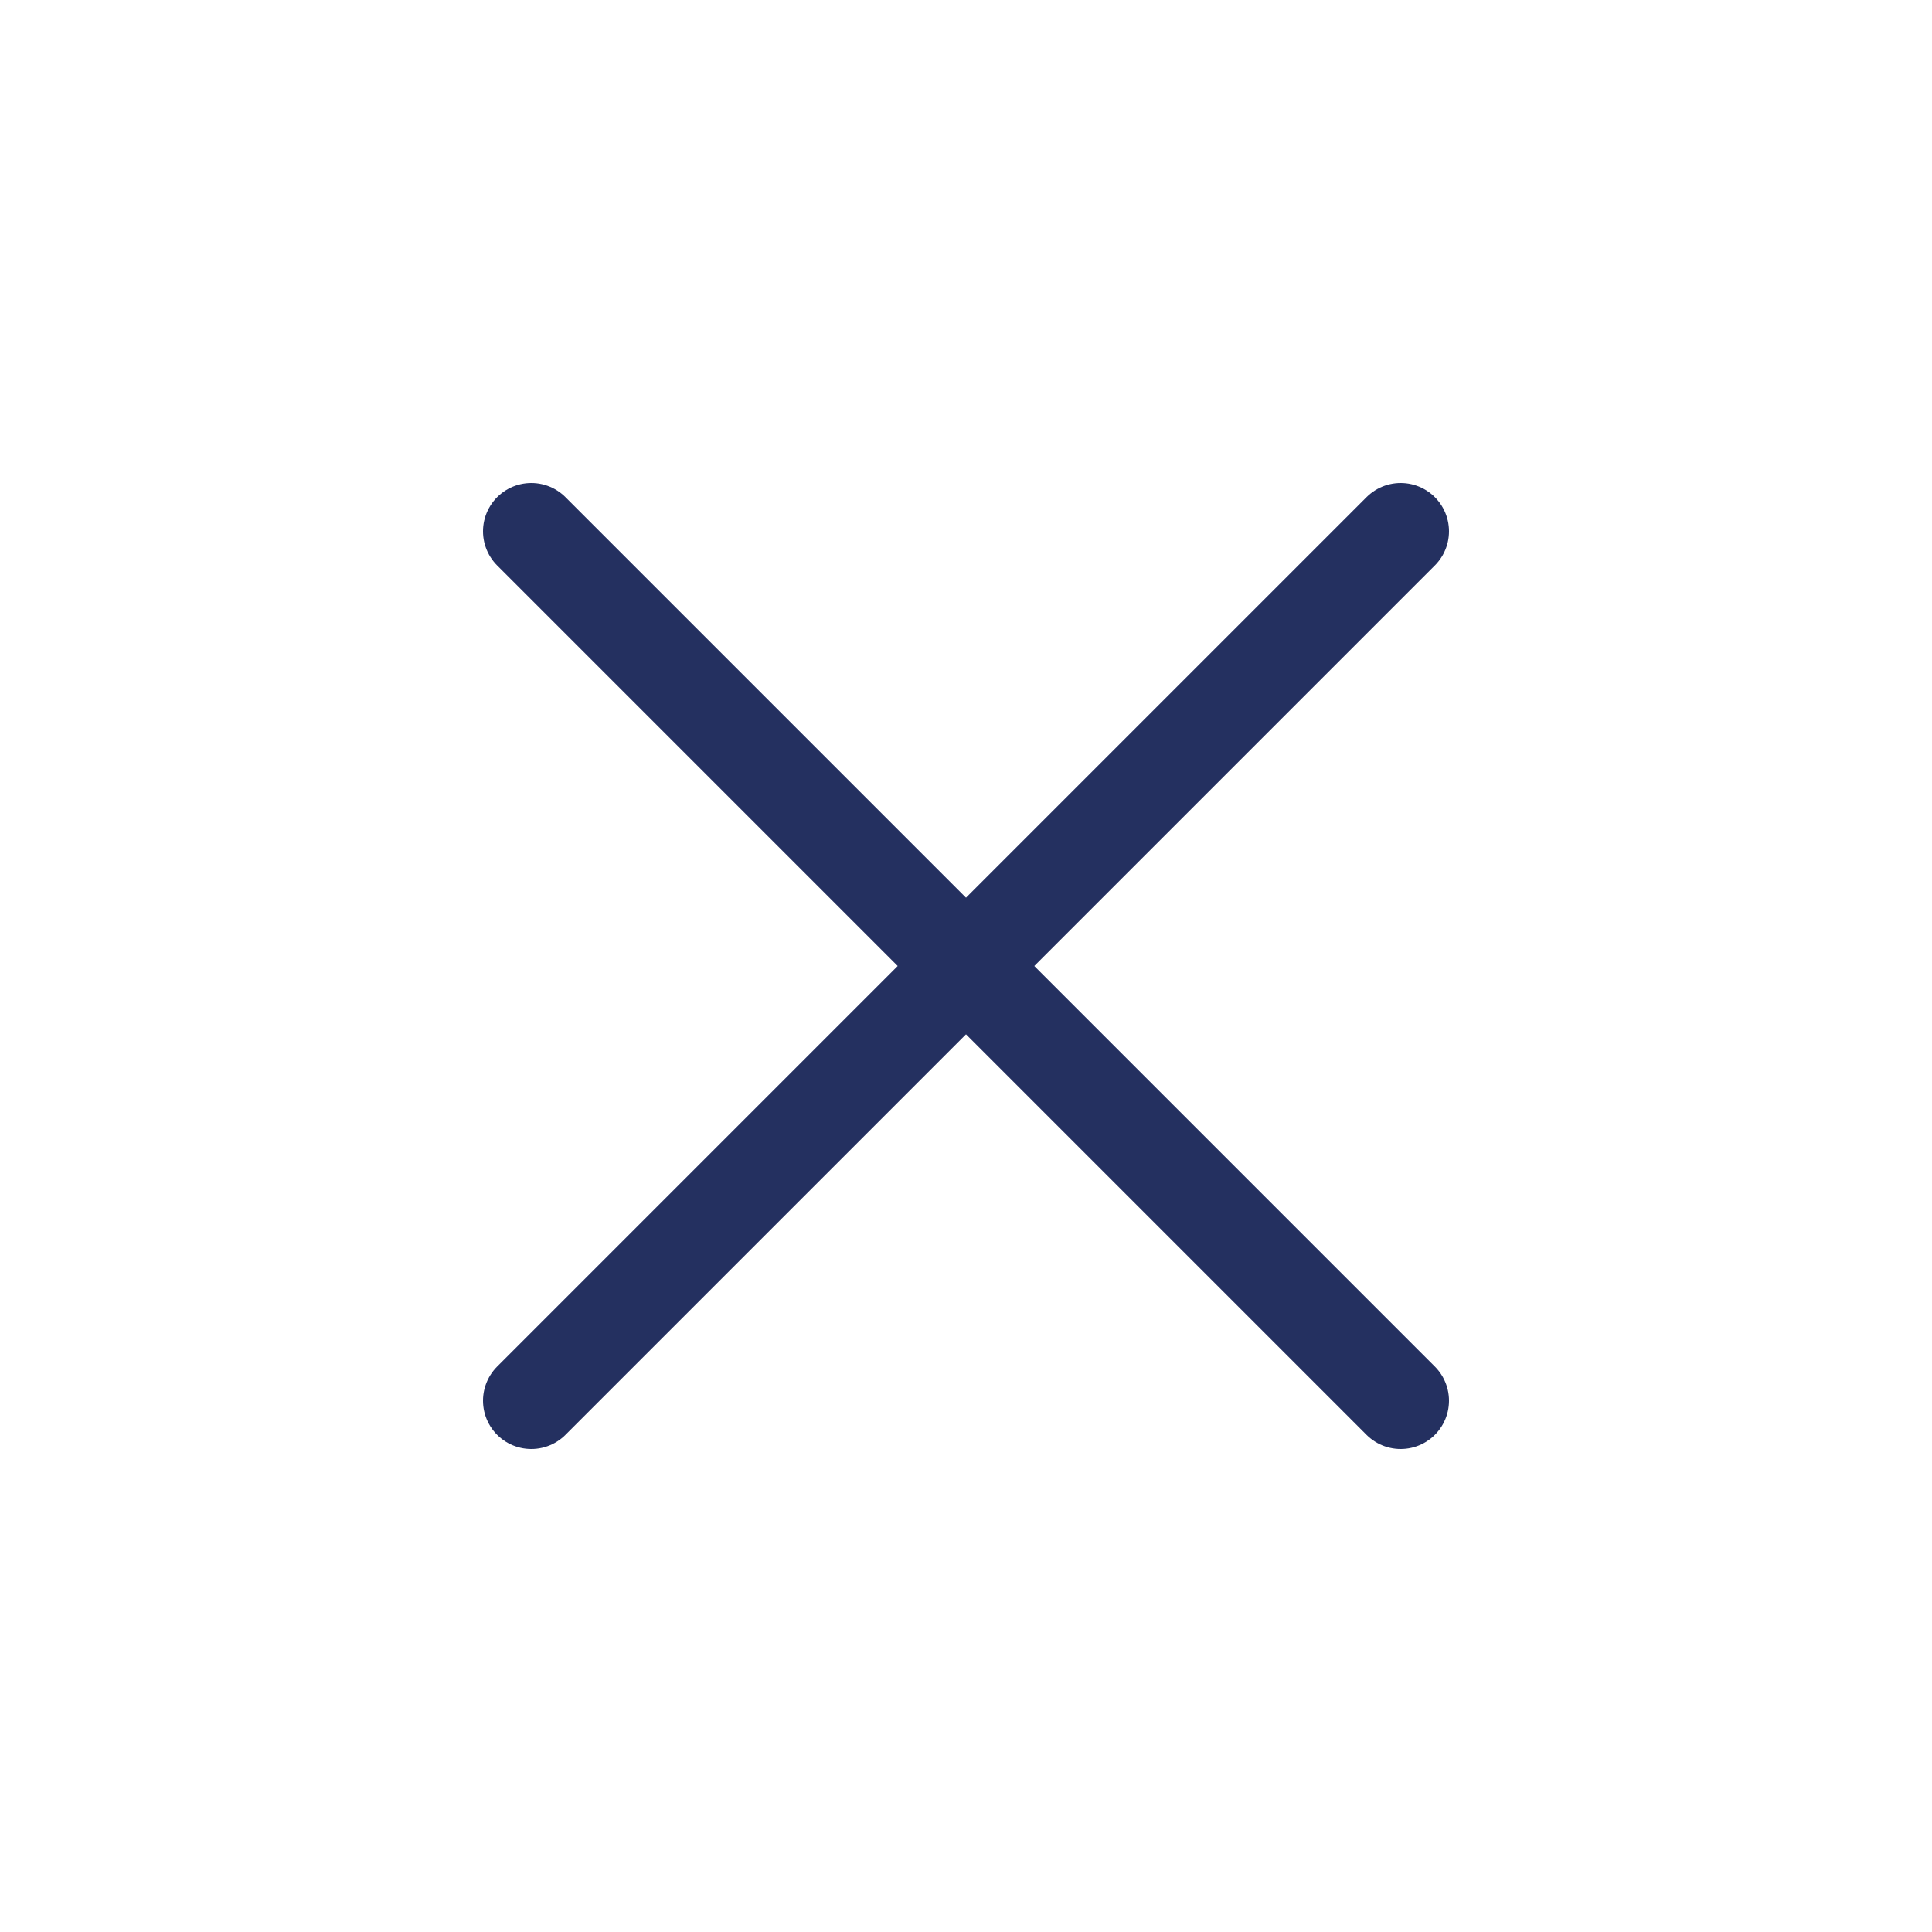
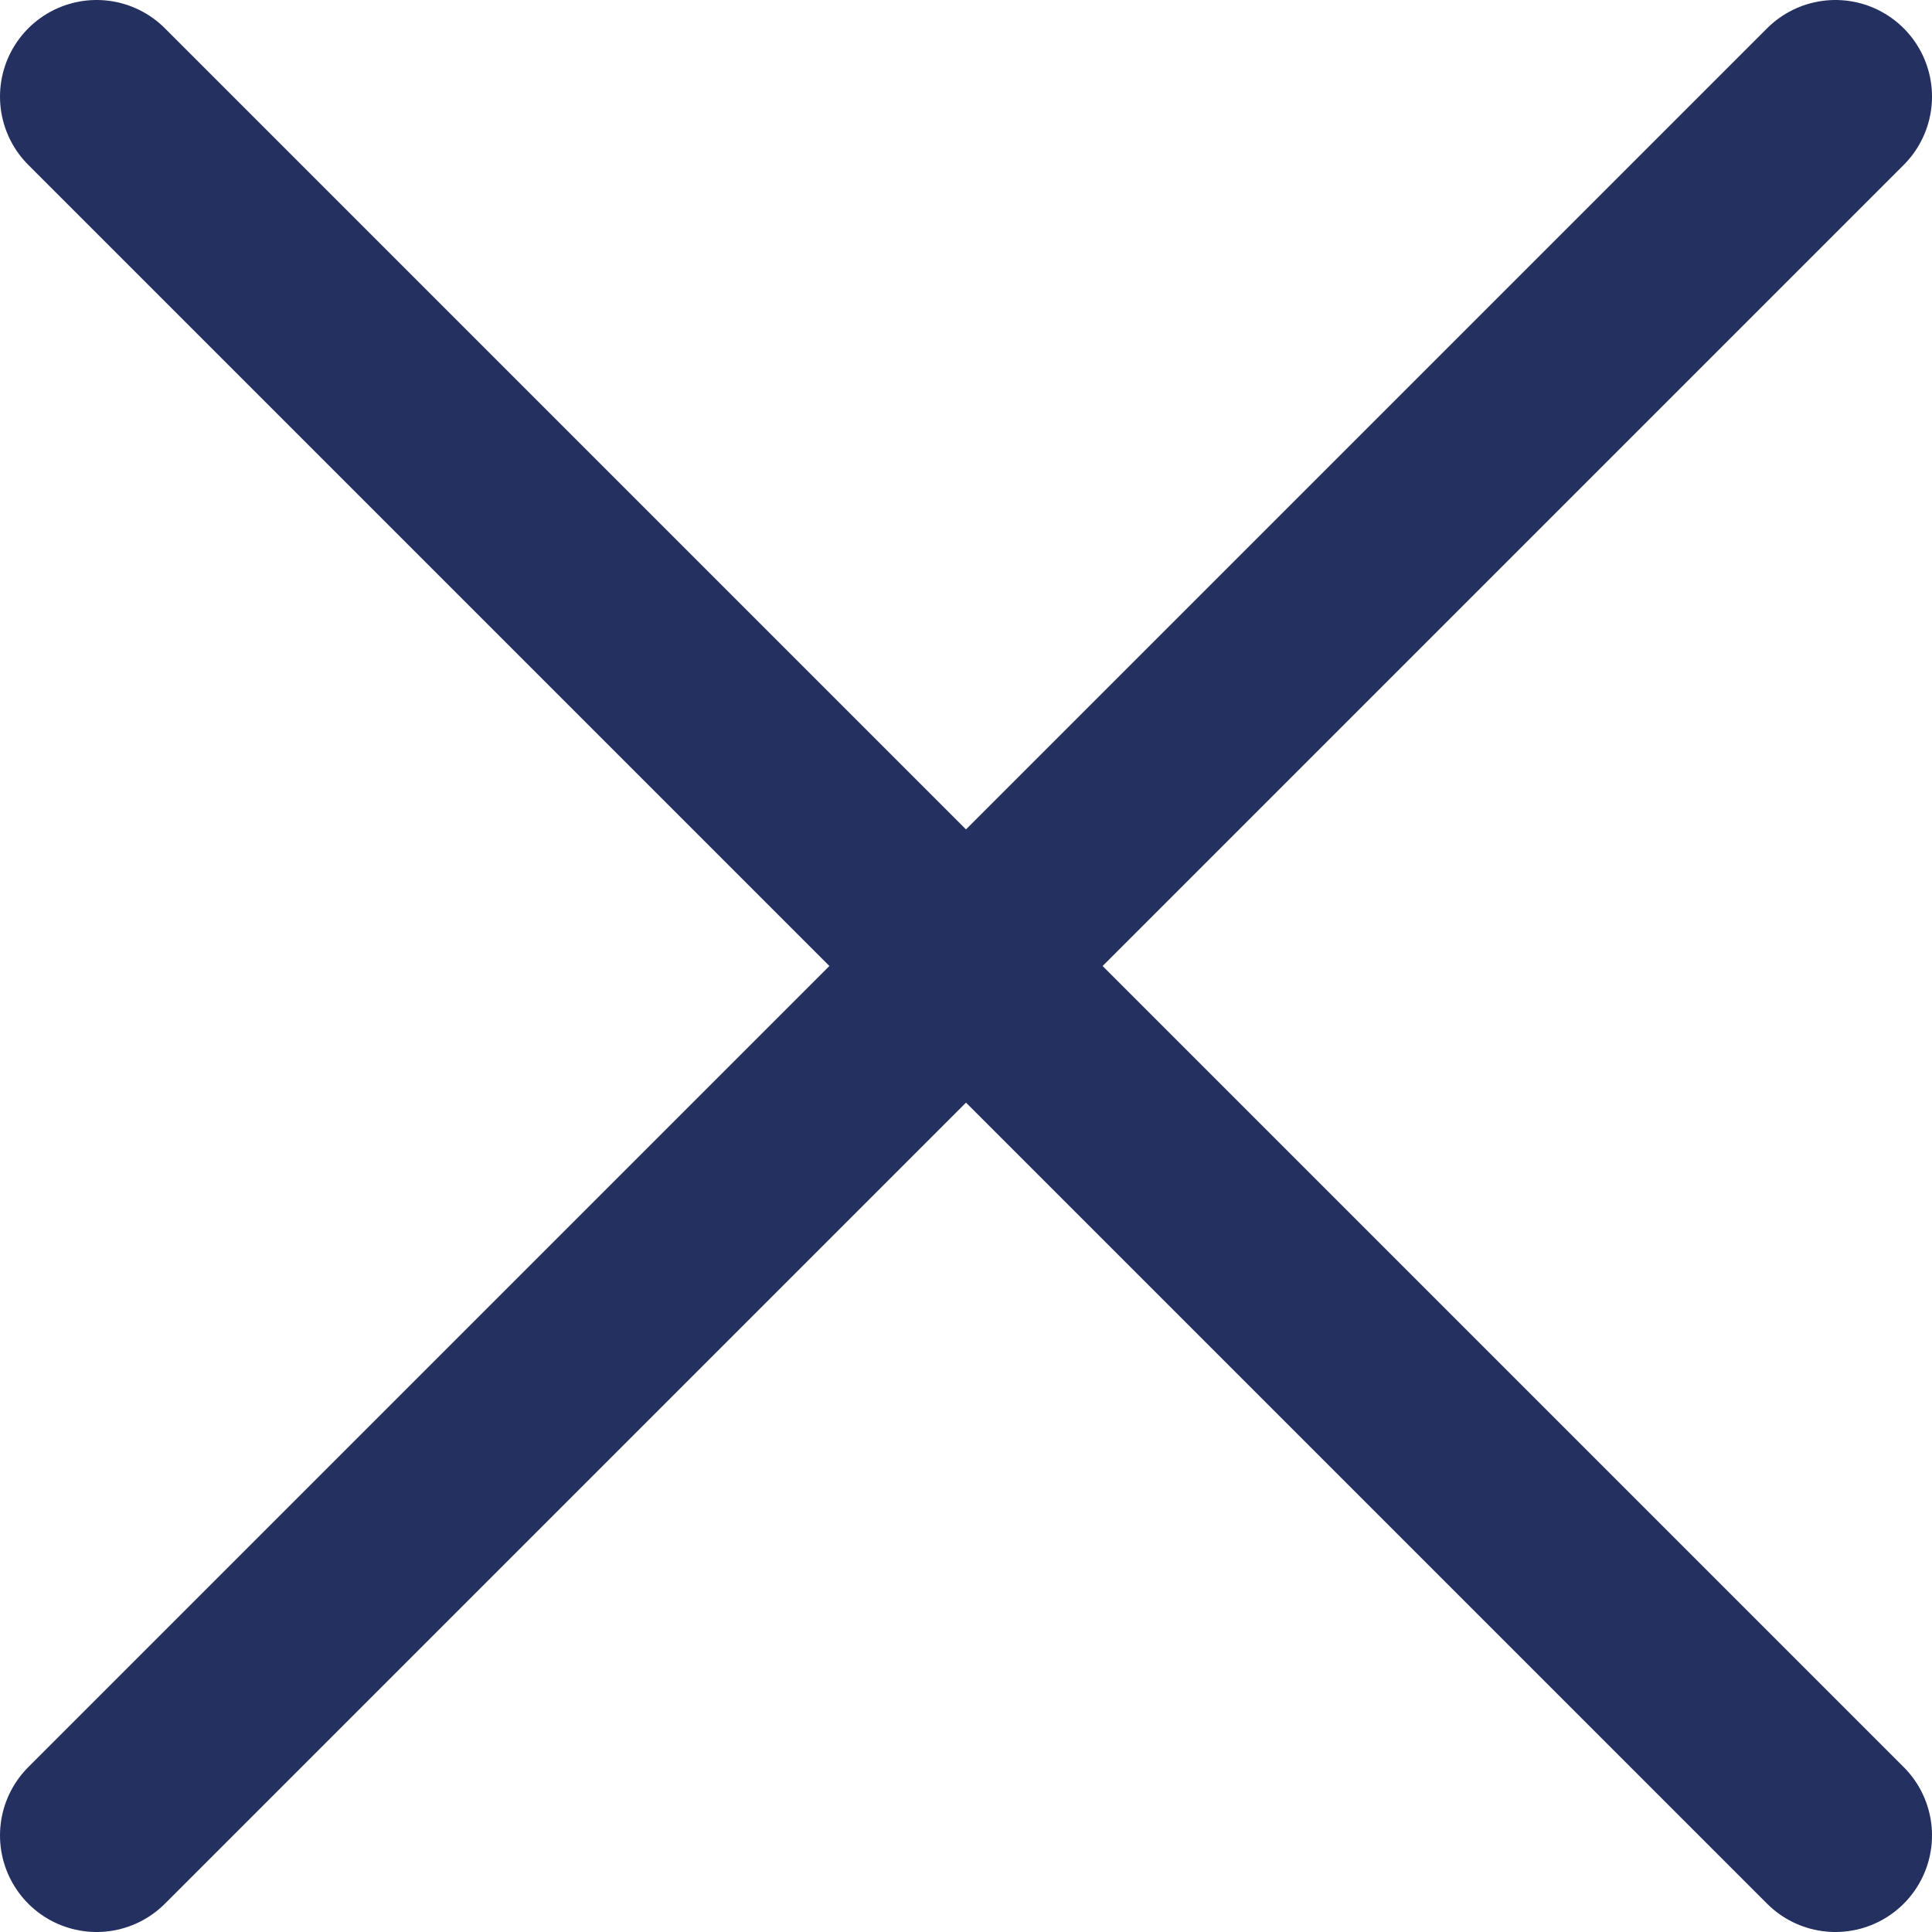
- <svg xmlns="http://www.w3.org/2000/svg" width="40" height="40" viewBox="0 0 40 40" fill="none">
-   <path d="M11 11L29 29" stroke="#243060" stroke-width="2" stroke-linecap="round" stroke-linejoin="round" />
-   <path d="M11 29L29 11" stroke="#243060" stroke-width="2" stroke-linecap="round" stroke-linejoin="round" />
+ <svg xmlns="http://www.w3.org/2000/svg" width="20" height="20" viewBox="0 0 20 20" fill="none">
+   <path d="M1 1L19 19" stroke="#243060" stroke-width="2" stroke-linecap="round" stroke-linejoin="round" />
+   <path d="M1 19L19 1" stroke="#243060" stroke-width="2" stroke-linecap="round" stroke-linejoin="round" />
</svg>
